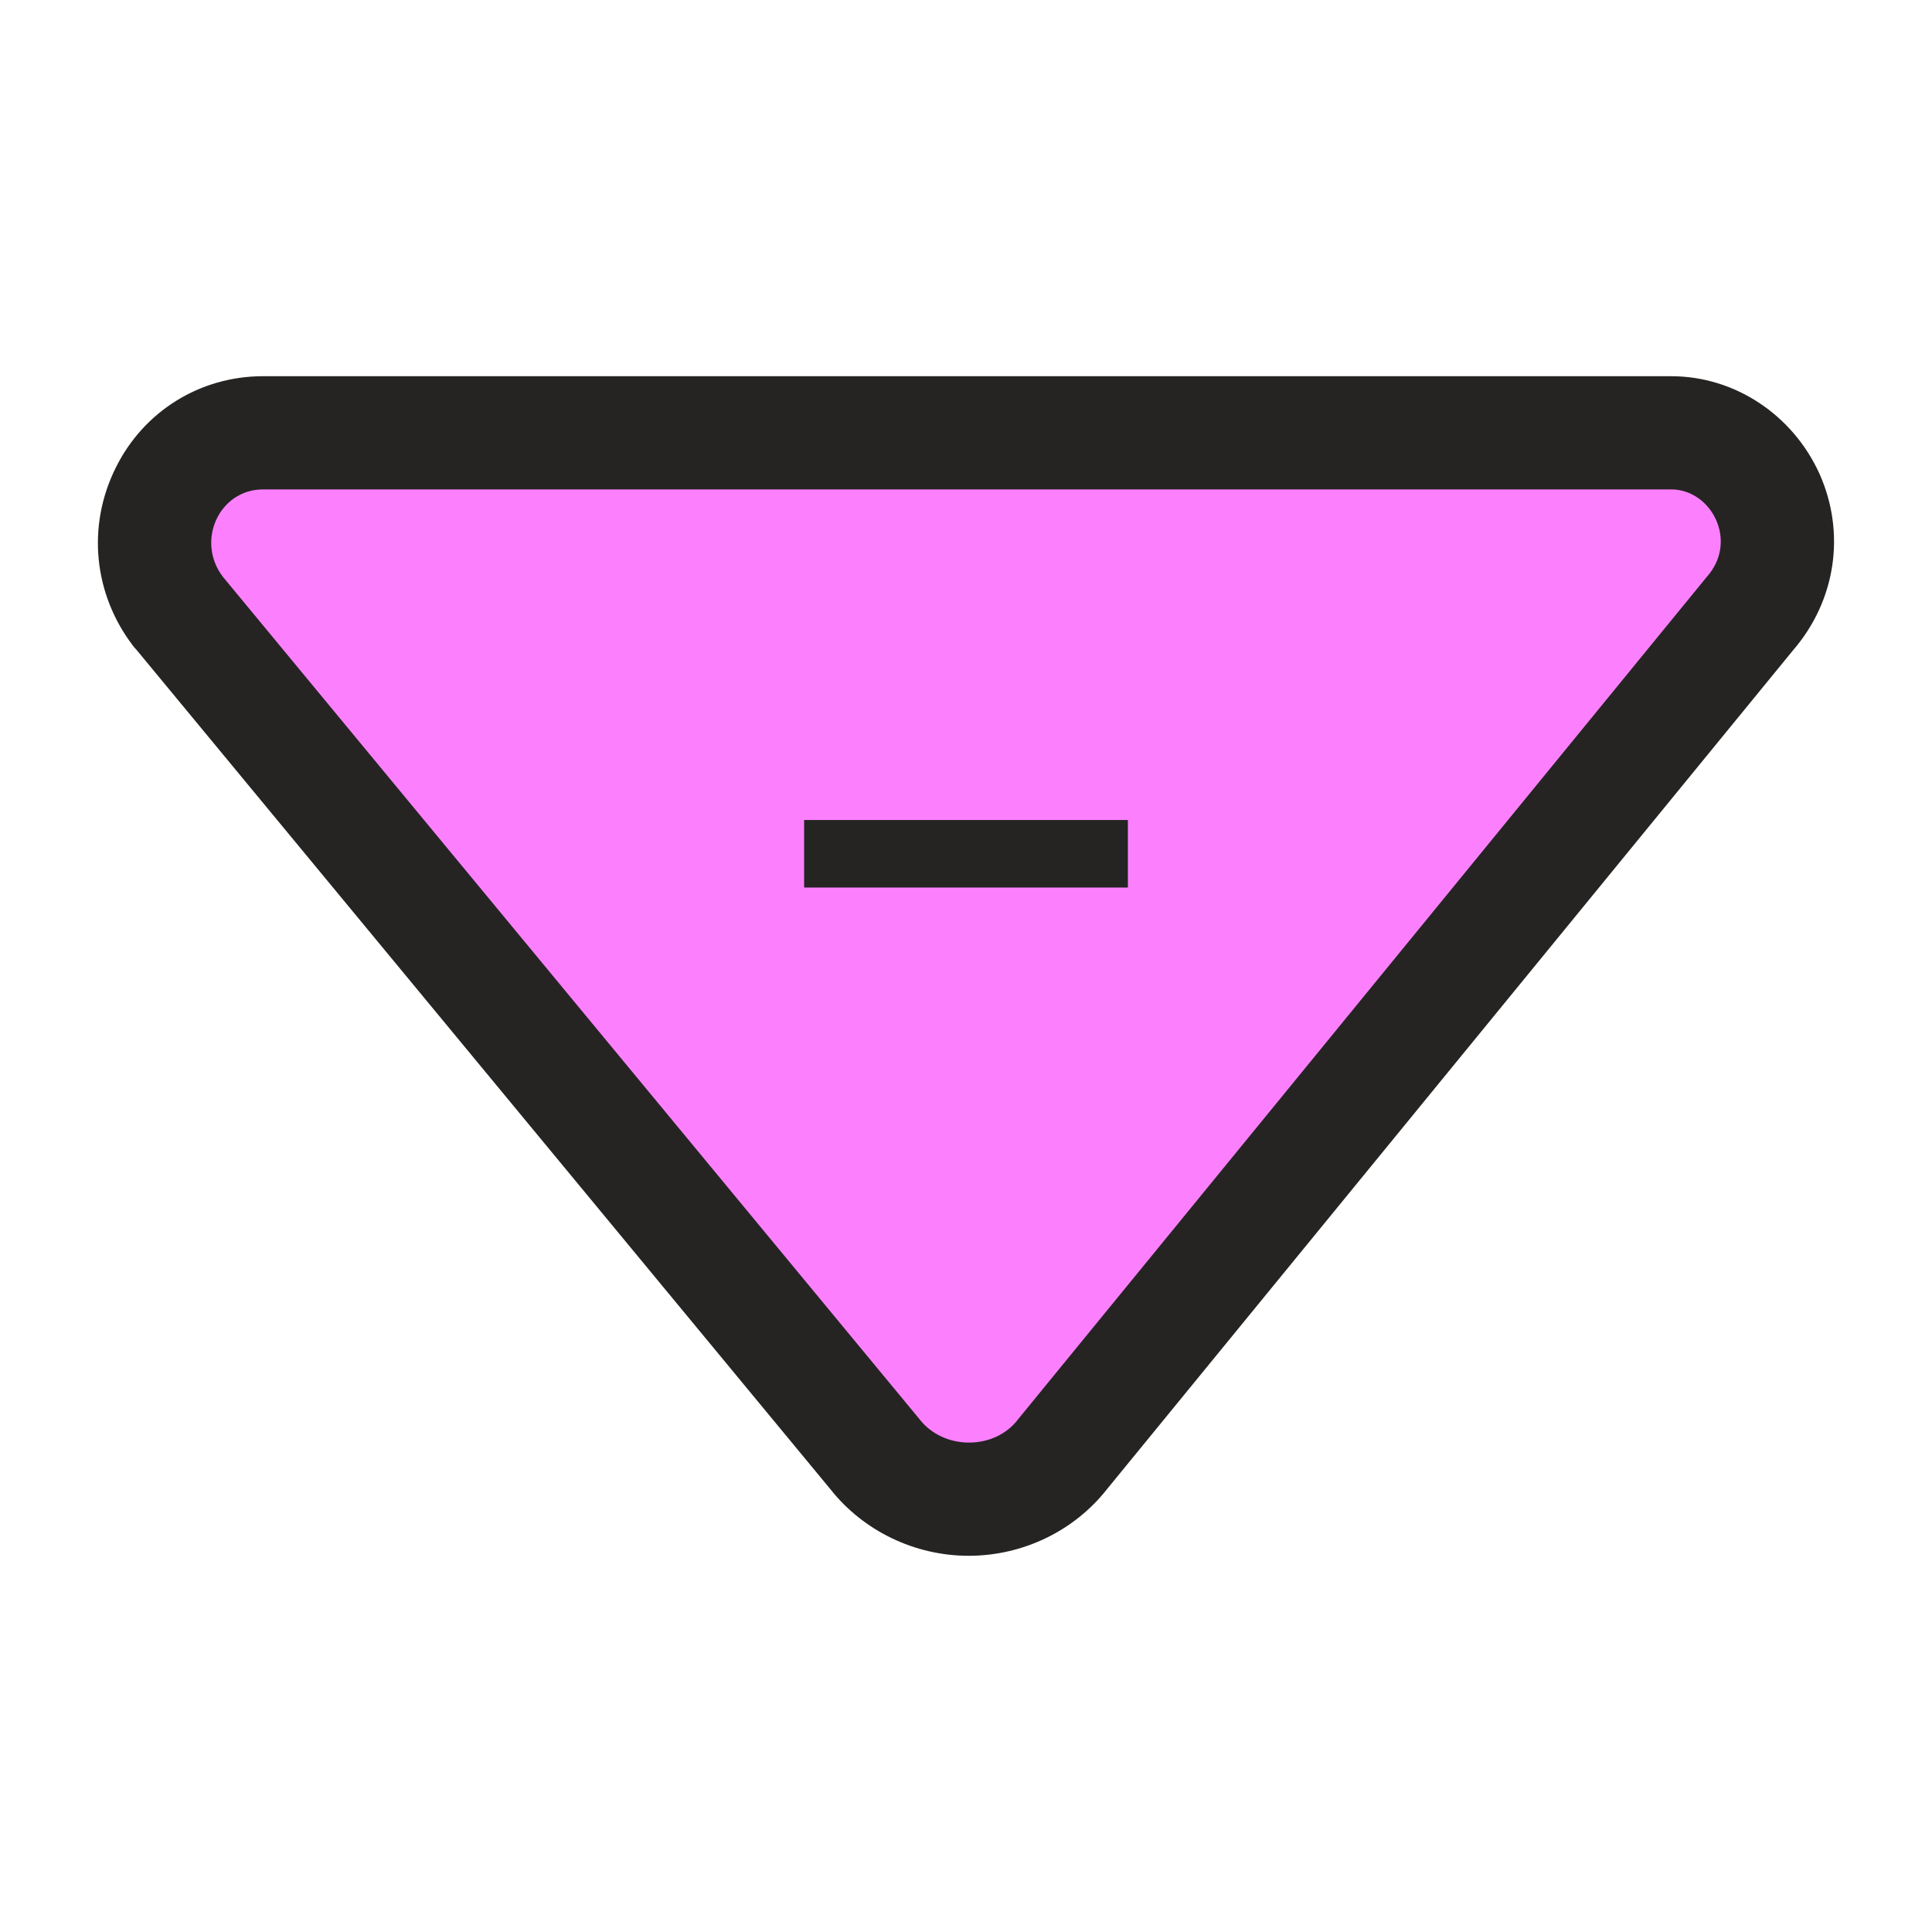
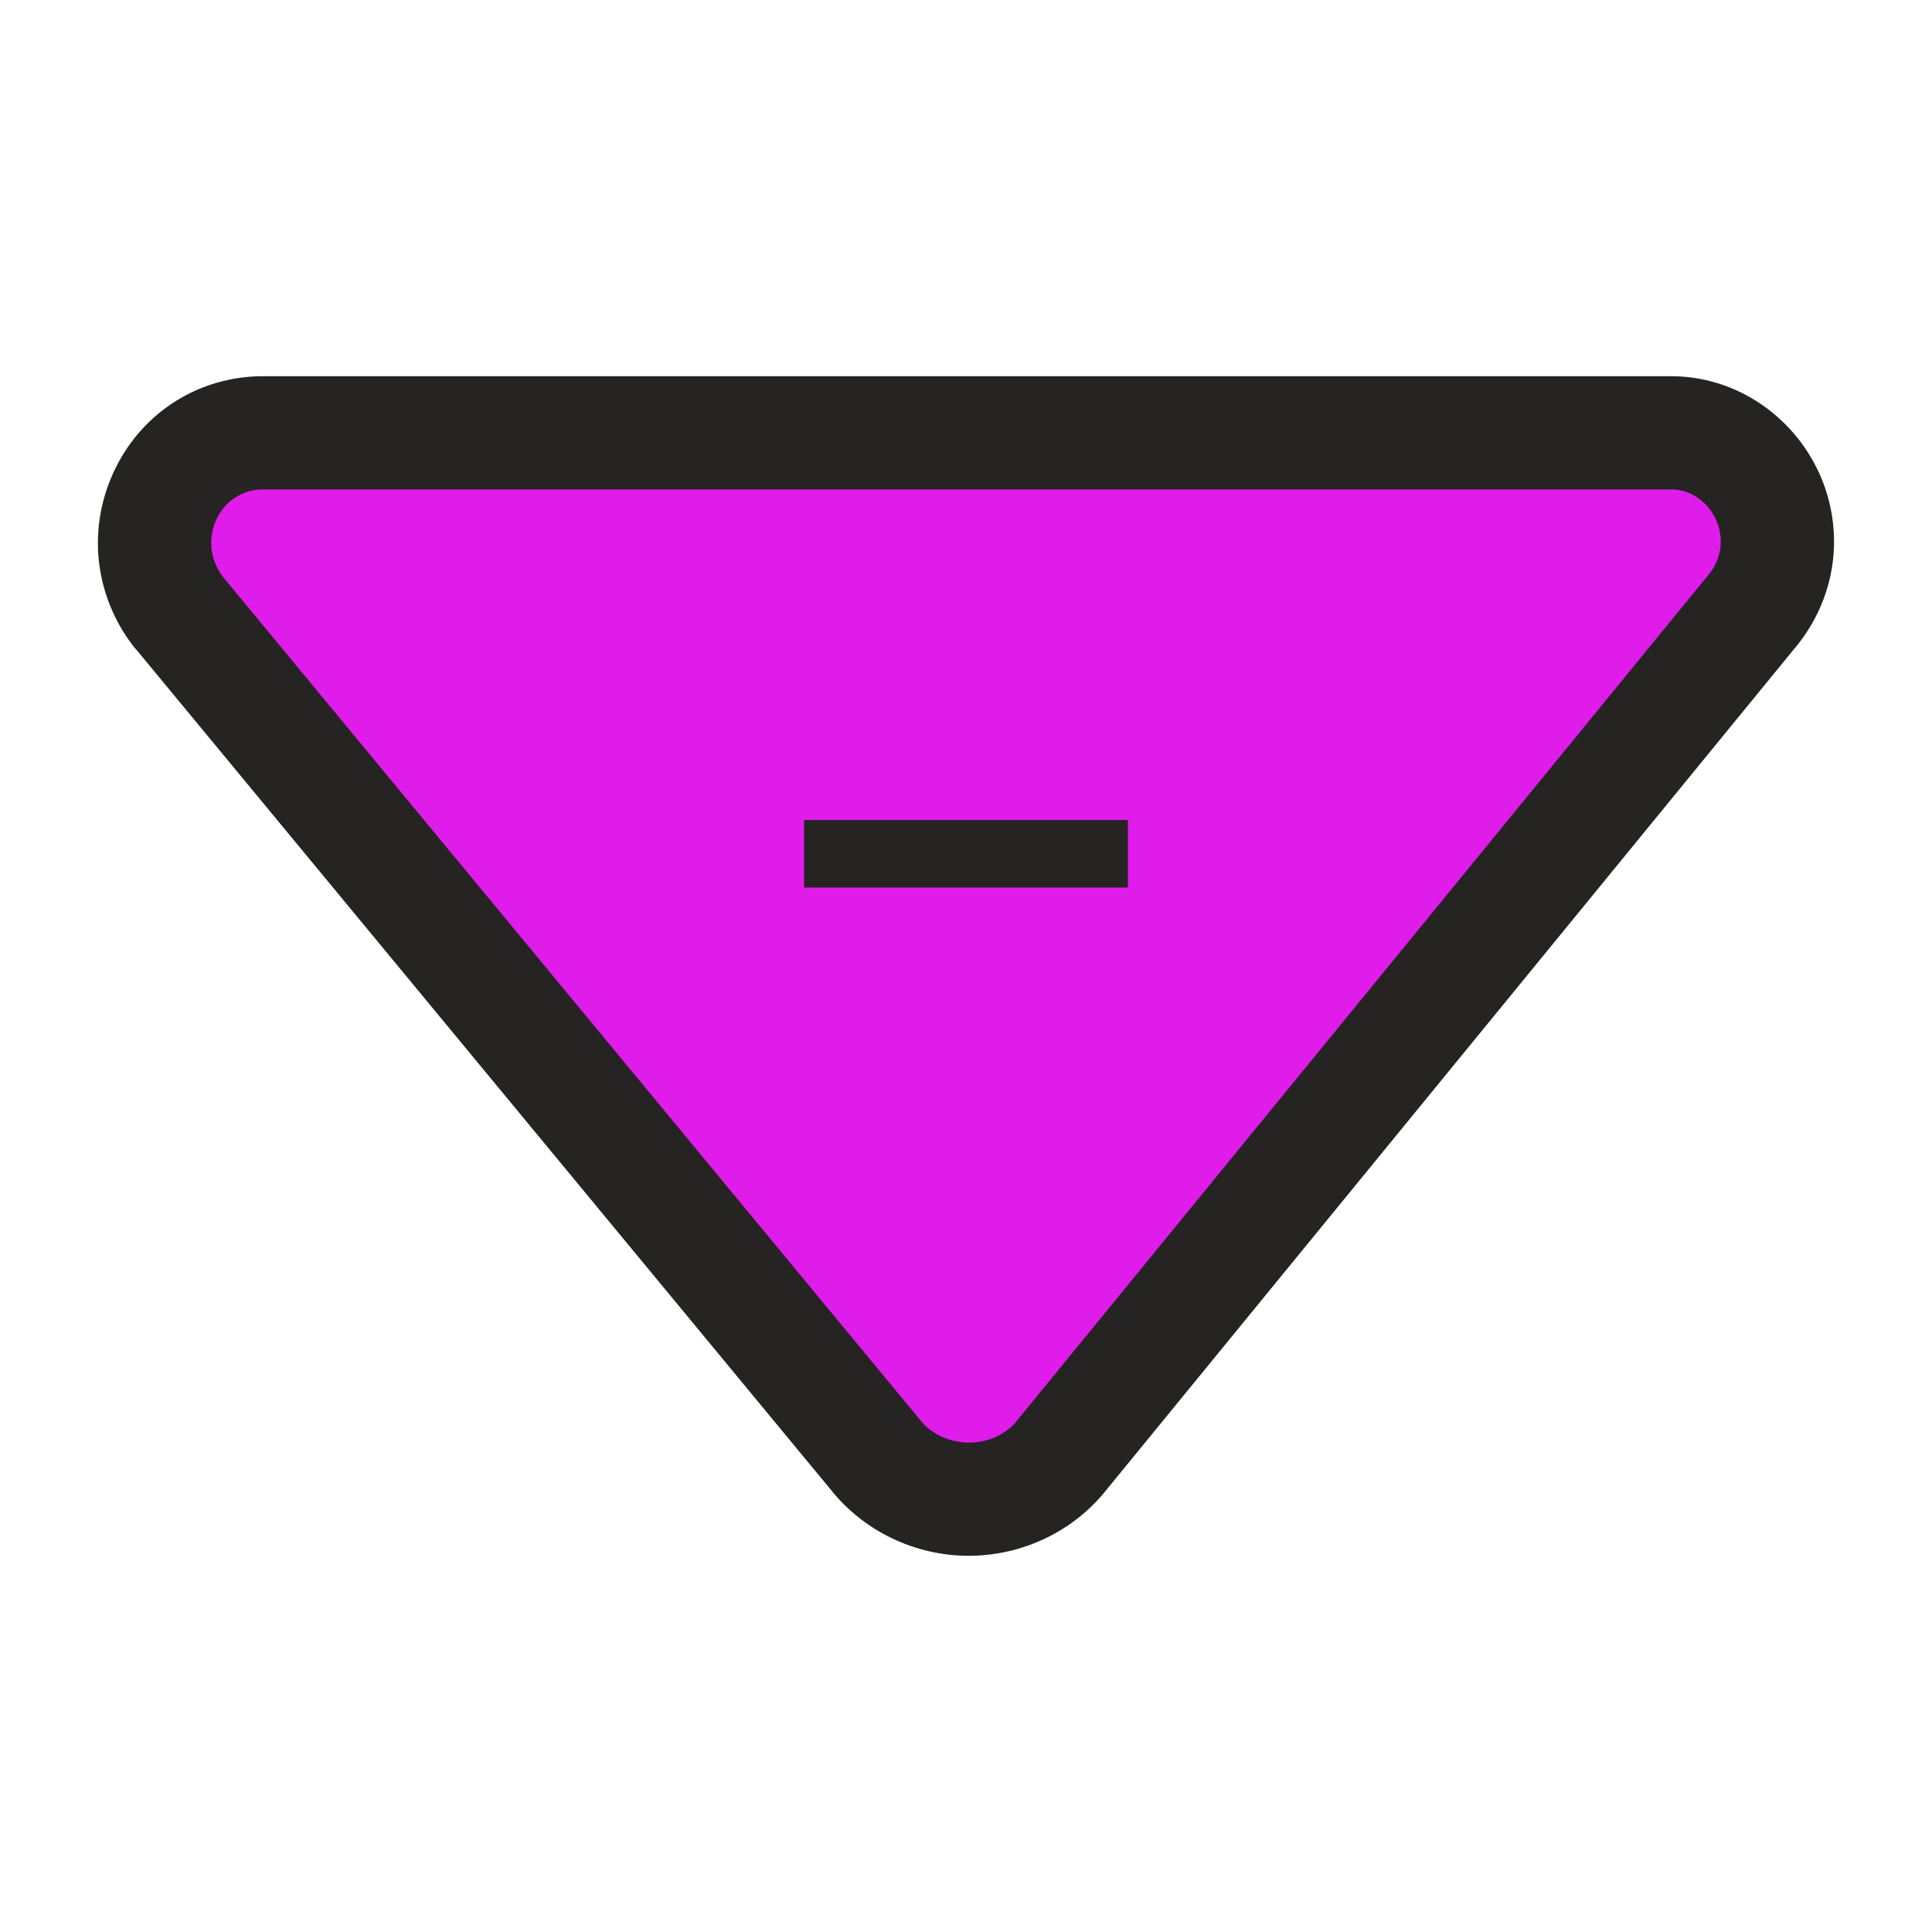
<svg xmlns="http://www.w3.org/2000/svg" version="1.1" id="Layer_1" x="0px" y="0px" viewBox="0 0 512 512" style="enable-background:new 0 0 512 512;" xml:space="preserve">
  <style type="text/css">
- 	.st0{fill:#FC80FE;}
+ 	.st0{fill:#E01CEA;}
	.st1{fill:#252423;}
</style>
  <g>
-     <path class="st0" d="M256.8,397.3c-9.8,0-19.1-4.5-24.9-12L47.4,162.3l-0.2-0.2c-7-9.1-8.2-21.1-3.2-31.3c4.9-9.9,14.7-16,25.7-16   h373.2c10.9,0,21,6.7,25.6,17c4.7,10.4,2.8,22.2-4.8,30.9l-182,222.6C275.9,392.8,266.6,397.3,256.8,397.3z" />
-     <path class="st1" d="M442.9,129.7c10.6,0,17.9,13.7,9.4,23.2L269.9,376c-3.1,4.2-8.1,6.3-13.1,6.3c-5,0-10-2.1-13.2-6.3L59.1,152.9   c-7.3-9.5-1-23.2,10.6-23.2H442.9 M213.1,235.2H247h17.8h34.1v-17.9h-34.1H247h-33.9V235.2 M442.9,99.7H69.7   c-16.7,0-31.7,9.3-39.1,24.4c-7.6,15.4-5.8,33.4,4.7,47.1l0.3,0.4L36,172l184.1,222.7c8.7,11,22.3,17.6,36.6,17.6   c14.4,0,28-6.6,36.7-17.7l181.8-222.3c11.3-13.1,14-31,7-46.7C475.1,109.9,459.7,99.7,442.9,99.7L442.9,99.7z" />
+     <path class="st0" d="M256.8,397.3c-9.8,0-19.1-4.5-24.9-12l-184.5-223l-0.2-0.2c-7-9.1-8.2-21.1-3.2-31.3c4.9-9.9,14.7-16,25.7-16   h373.2c10.9,0,21,6.7,25.6,17c4.7,10.4,2.8,22.2-4.8,30.9l-182,222.6C275.9,392.8,266.6,397.3,256.8,397.3z" />
+     <path class="st1" d="M442.9,129.7c10.6,0,17.9,13.7,9.4,23.2L269.9,376c-3.1,4.2-8.1,6.3-13.1,6.3s-10-2.1-13.2-6.3L59.1,152.9   c-7.3-9.5-1-23.2,10.6-23.2H442.9 M213.1,235.2H247h17.8h34.1v-17.9h-34.1H247h-33.9V235.2 M442.9,99.7H69.7   C53,99.7,38,109,30.6,124.1c-7.6,15.4-5.8,33.4,4.7,47.1l0.3,0.4L36,172l184.1,222.7c8.7,11,22.3,17.6,36.6,17.6   c14.4,0,28-6.6,36.7-17.7l181.8-222.3c11.3-13.1,14-31,7-46.7C475.1,109.9,459.7,99.7,442.9,99.7L442.9,99.7z" />
  </g>
</svg>
